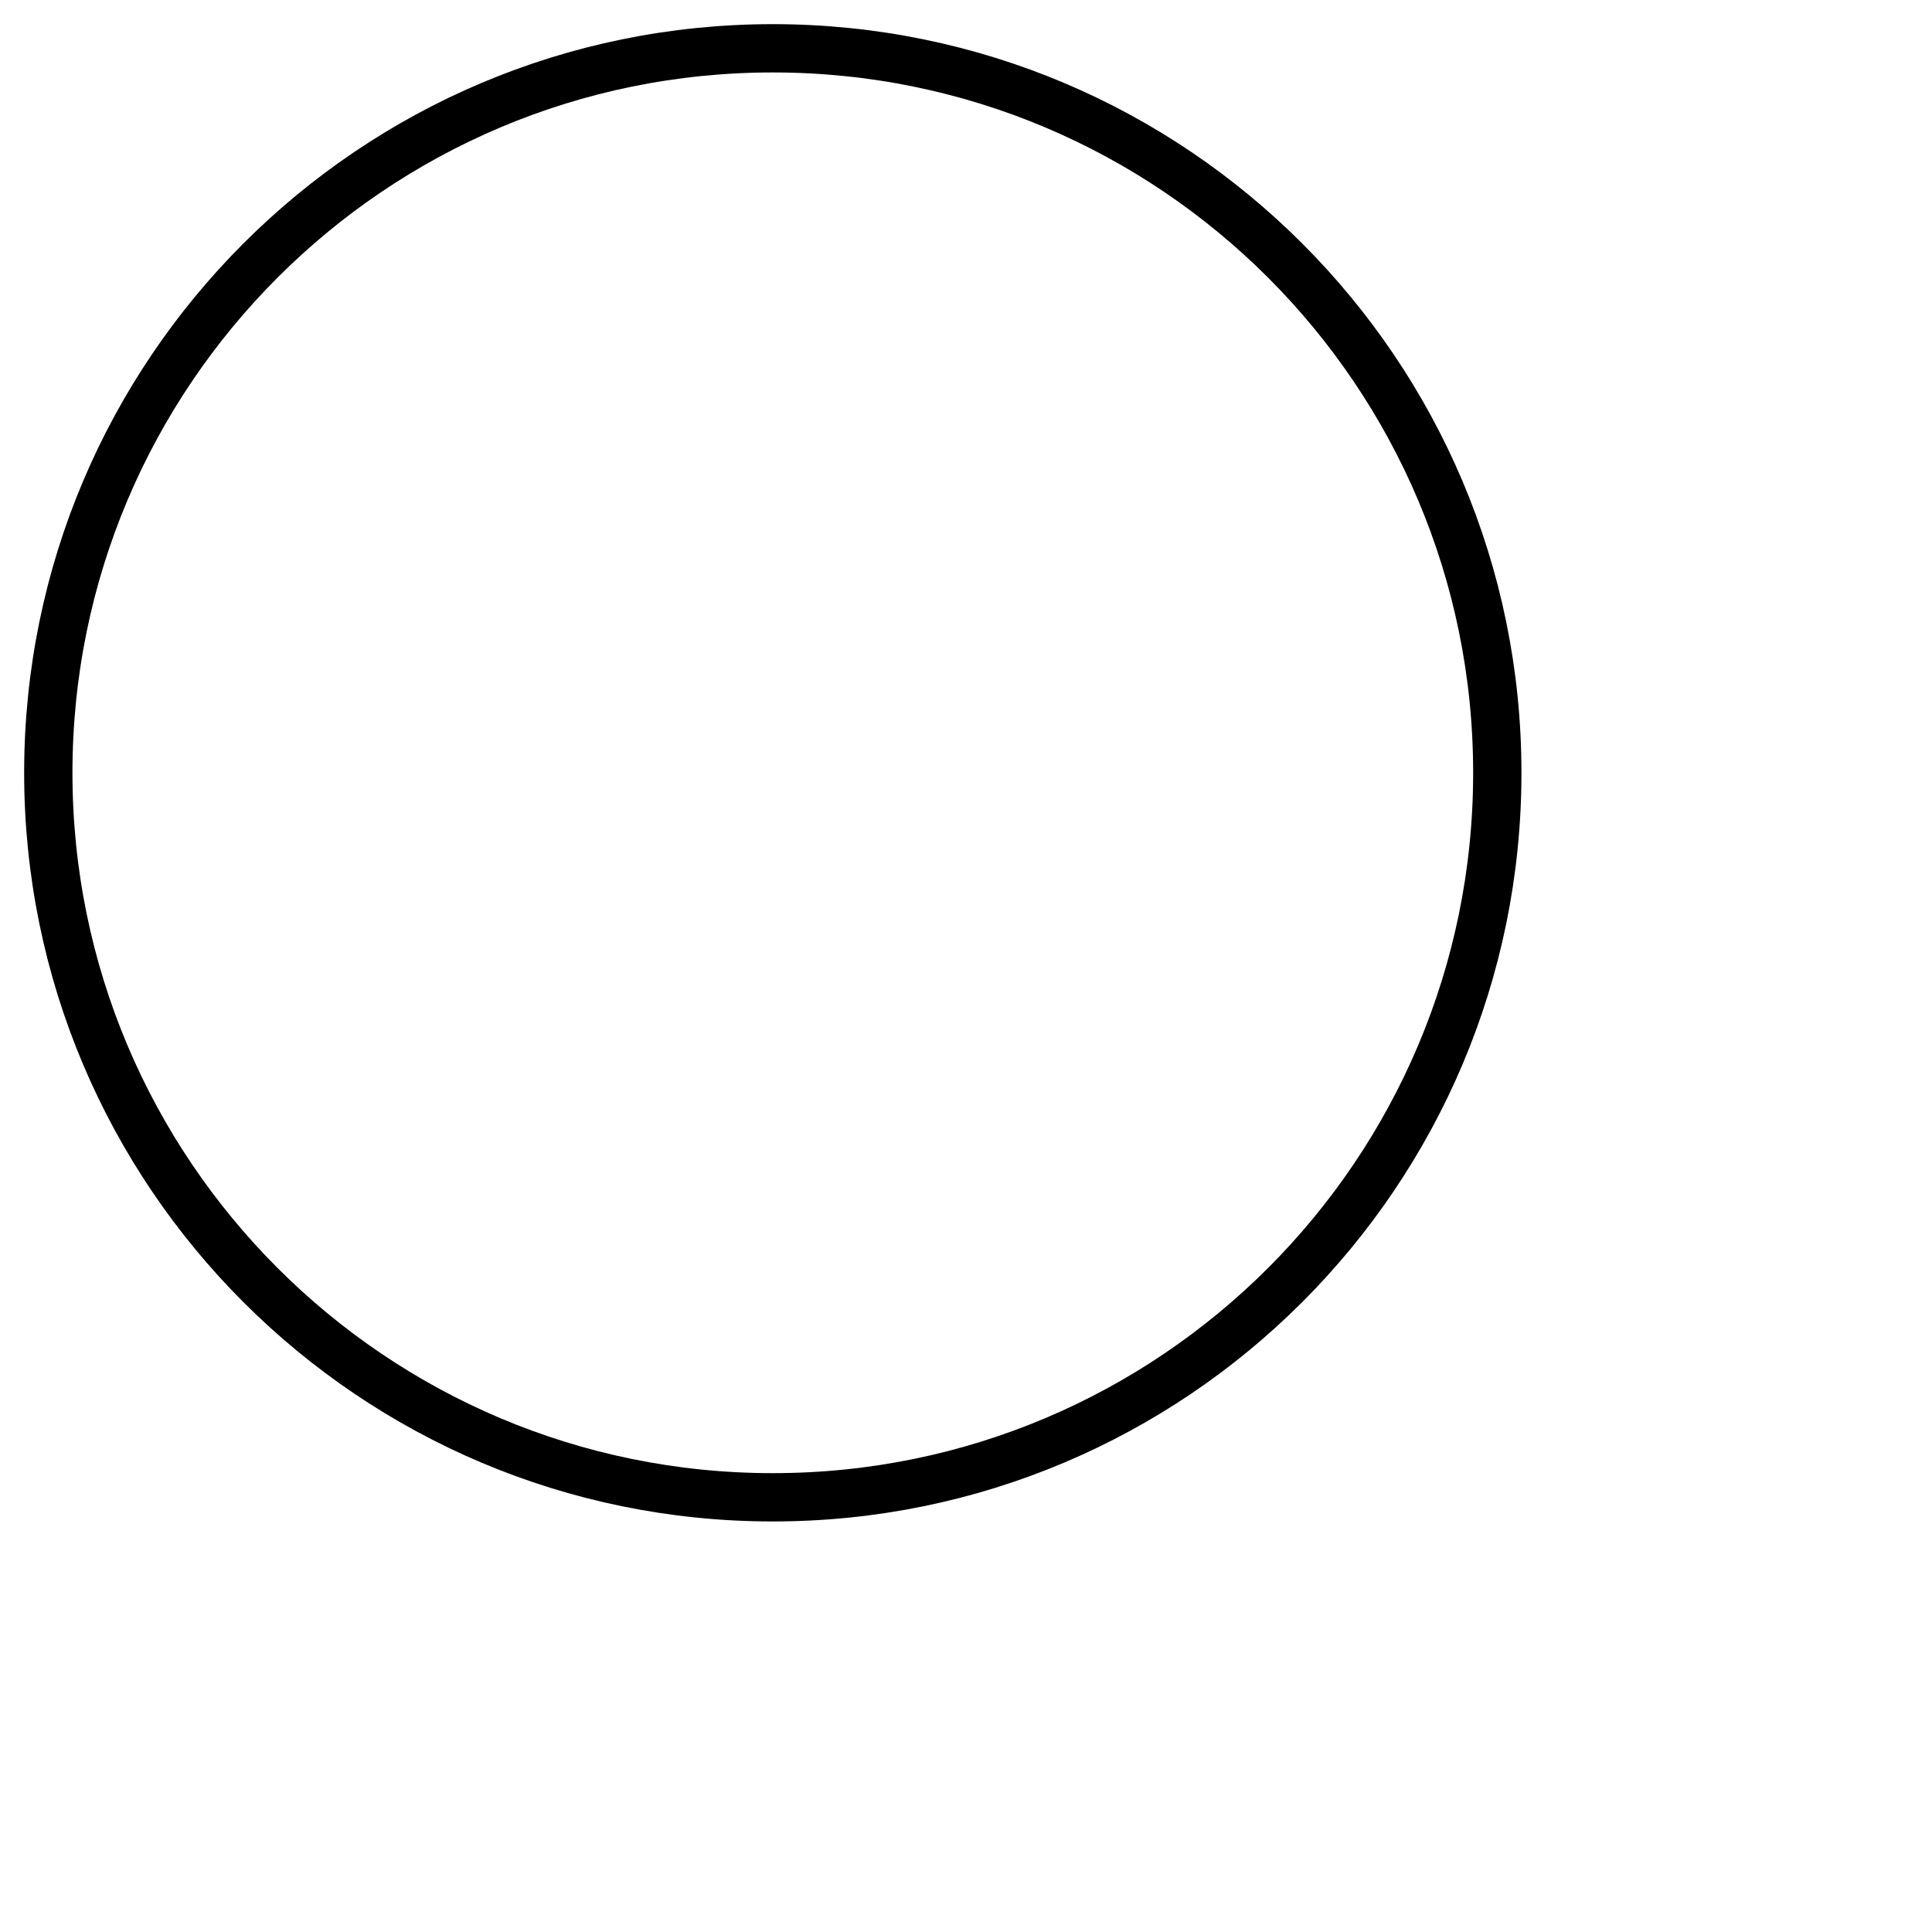
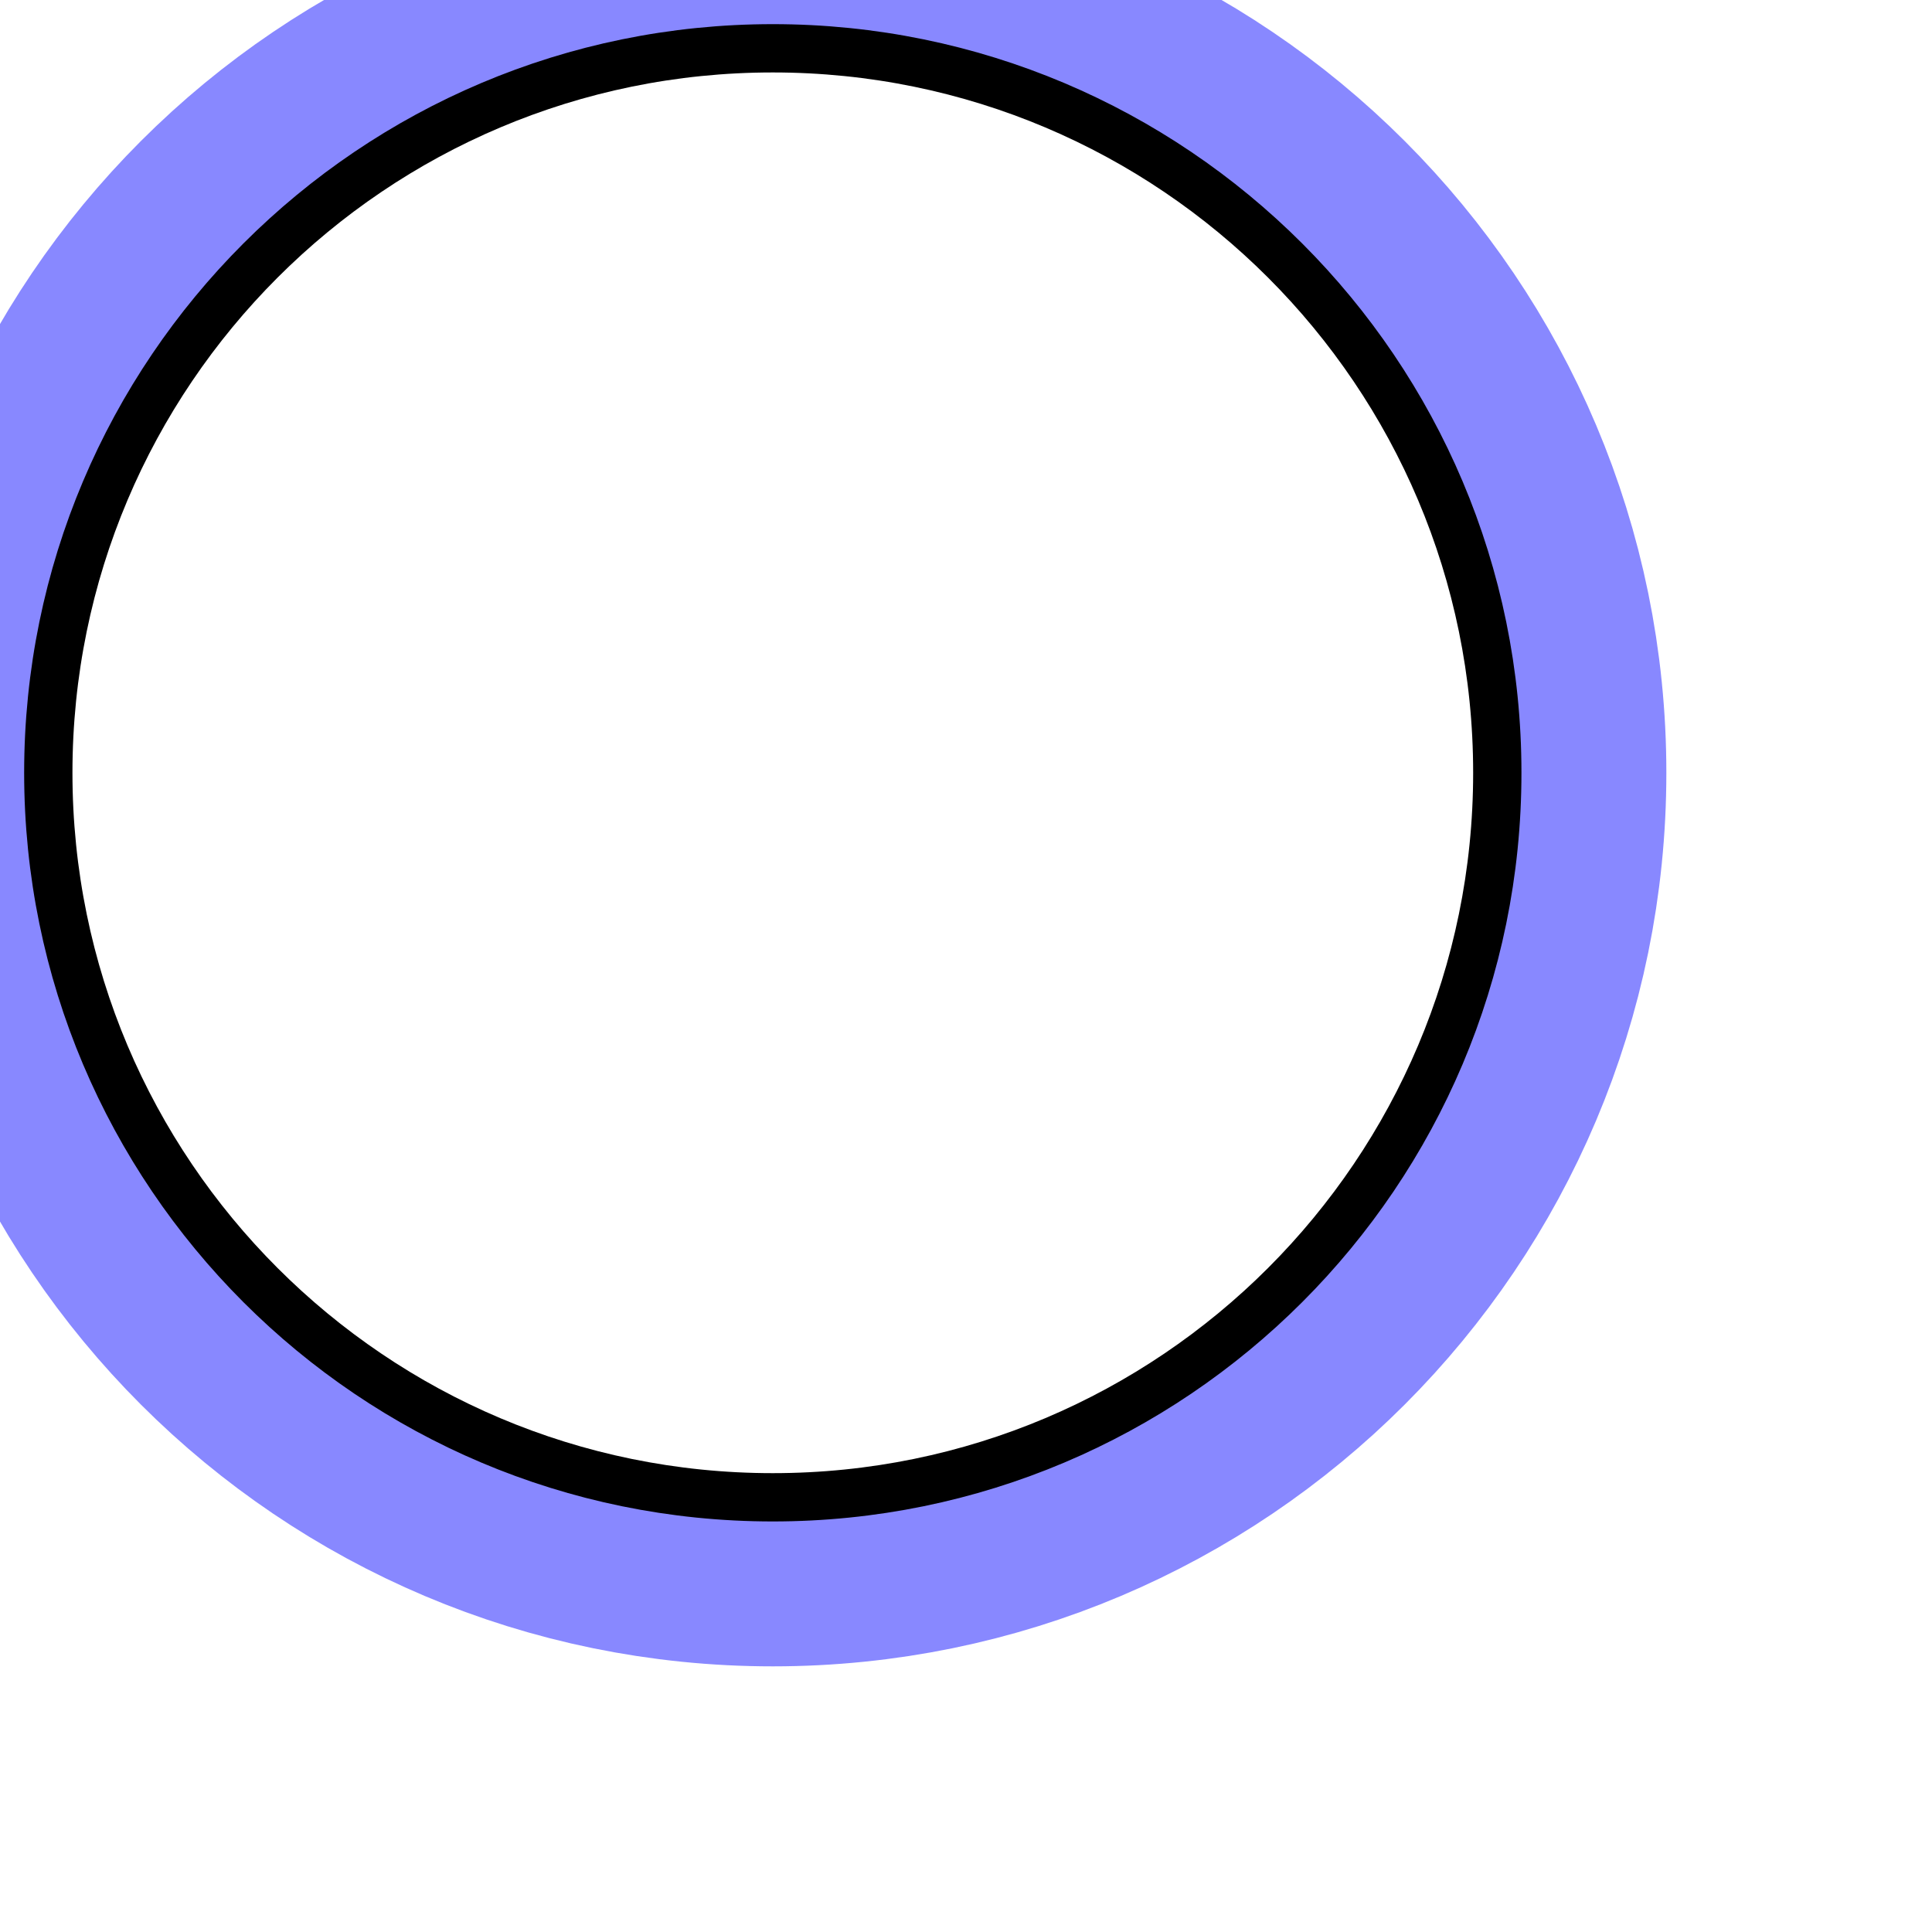
<svg xmlns="http://www.w3.org/2000/svg" xmlns:ns1="http://www.b3mn.org/oryx" width="40" height="40" version="1.0">
  <defs />
  <ns1:magnets>
    <ns1:magnet ns1:cx="16" ns1:cy="16" ns1:default="yes" />
  </ns1:magnets>
  <g pointer-events="fill">
    <defs>
      <radialGradient id="background" cx="10%" cy="10%" r="100%" fx="10%" fy="10%">
        <stop offset="0%" stop-color="#ffffff" stop-opacity="1" />
        <stop id="fill_el" offset="100%" stop-color="#ffffff" stop-opacity="1" />
      </radialGradient>
    </defs>
+     <circle id="selected" cx="16" cy="16" r="15" stroke="#88F" fill="url(#background) white" stroke-width="7" />
    <circle id="bg_frame" cx="16" cy="16" r="15" stroke="black" fill="url(#background) white" stroke-width="1" />
    <text font-size="11" id="text_name" x="16" y="33" ns1:align="top center" stroke="black" />
  </g>
</svg>
